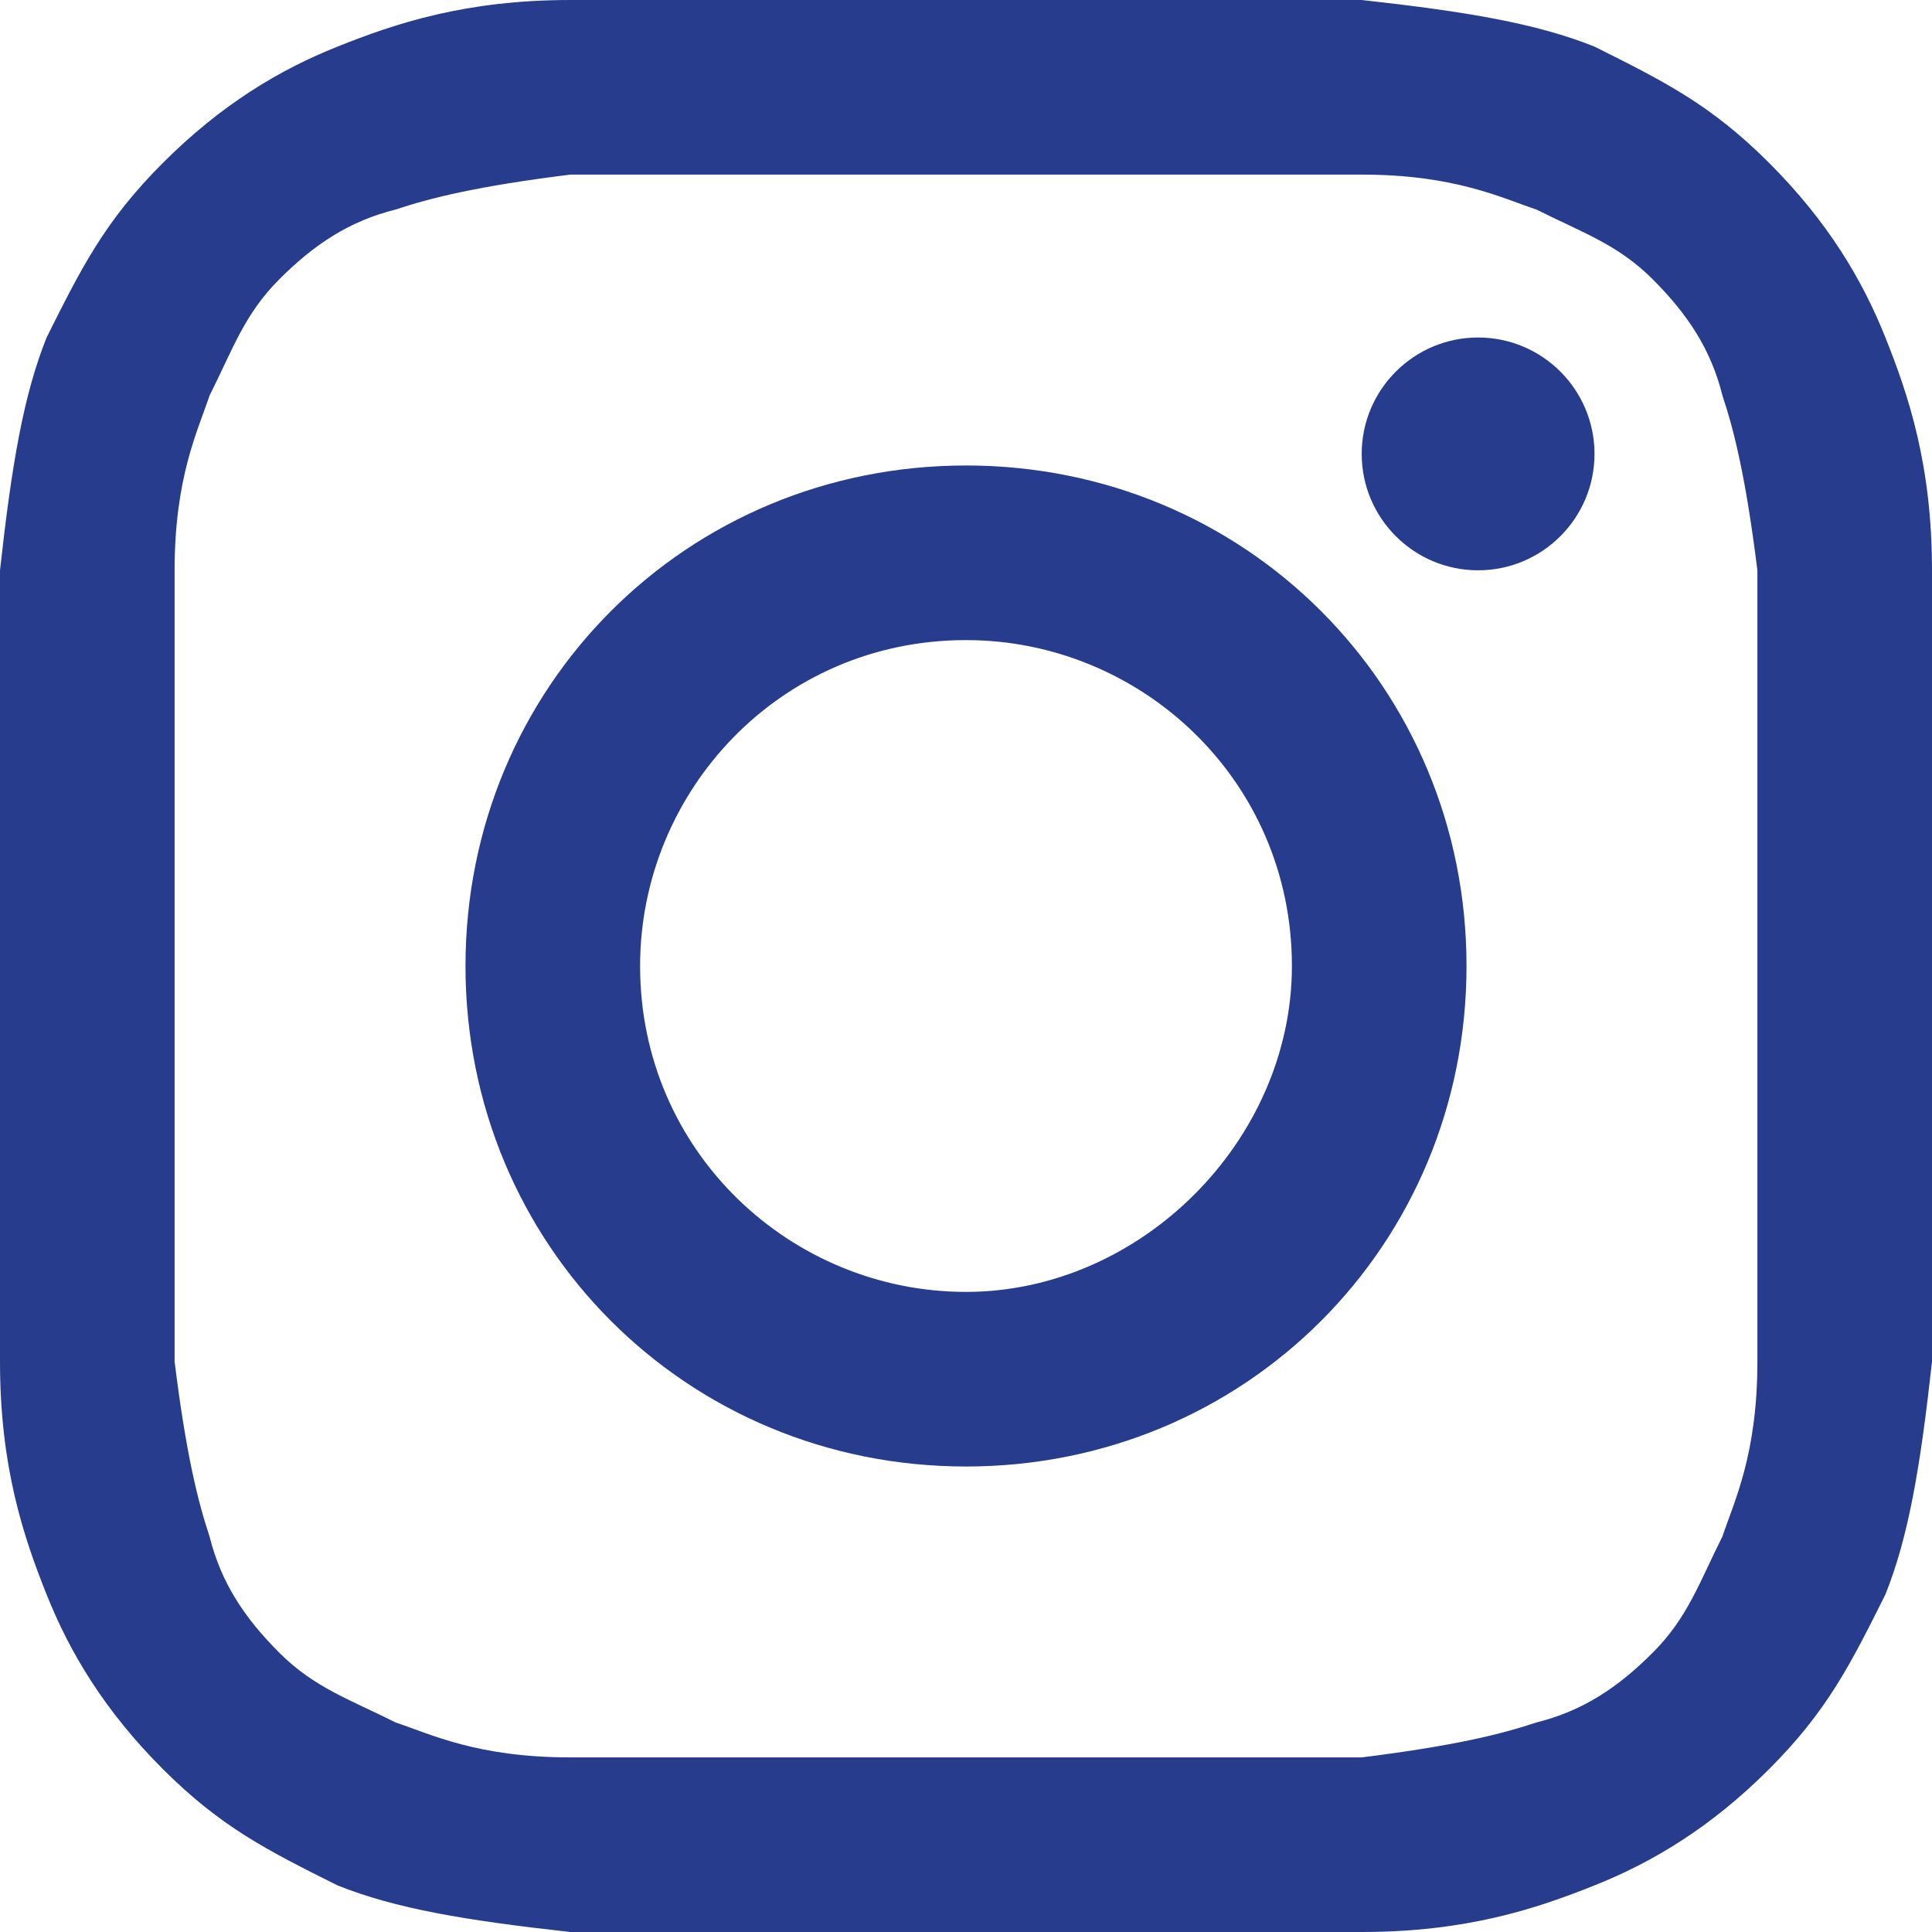
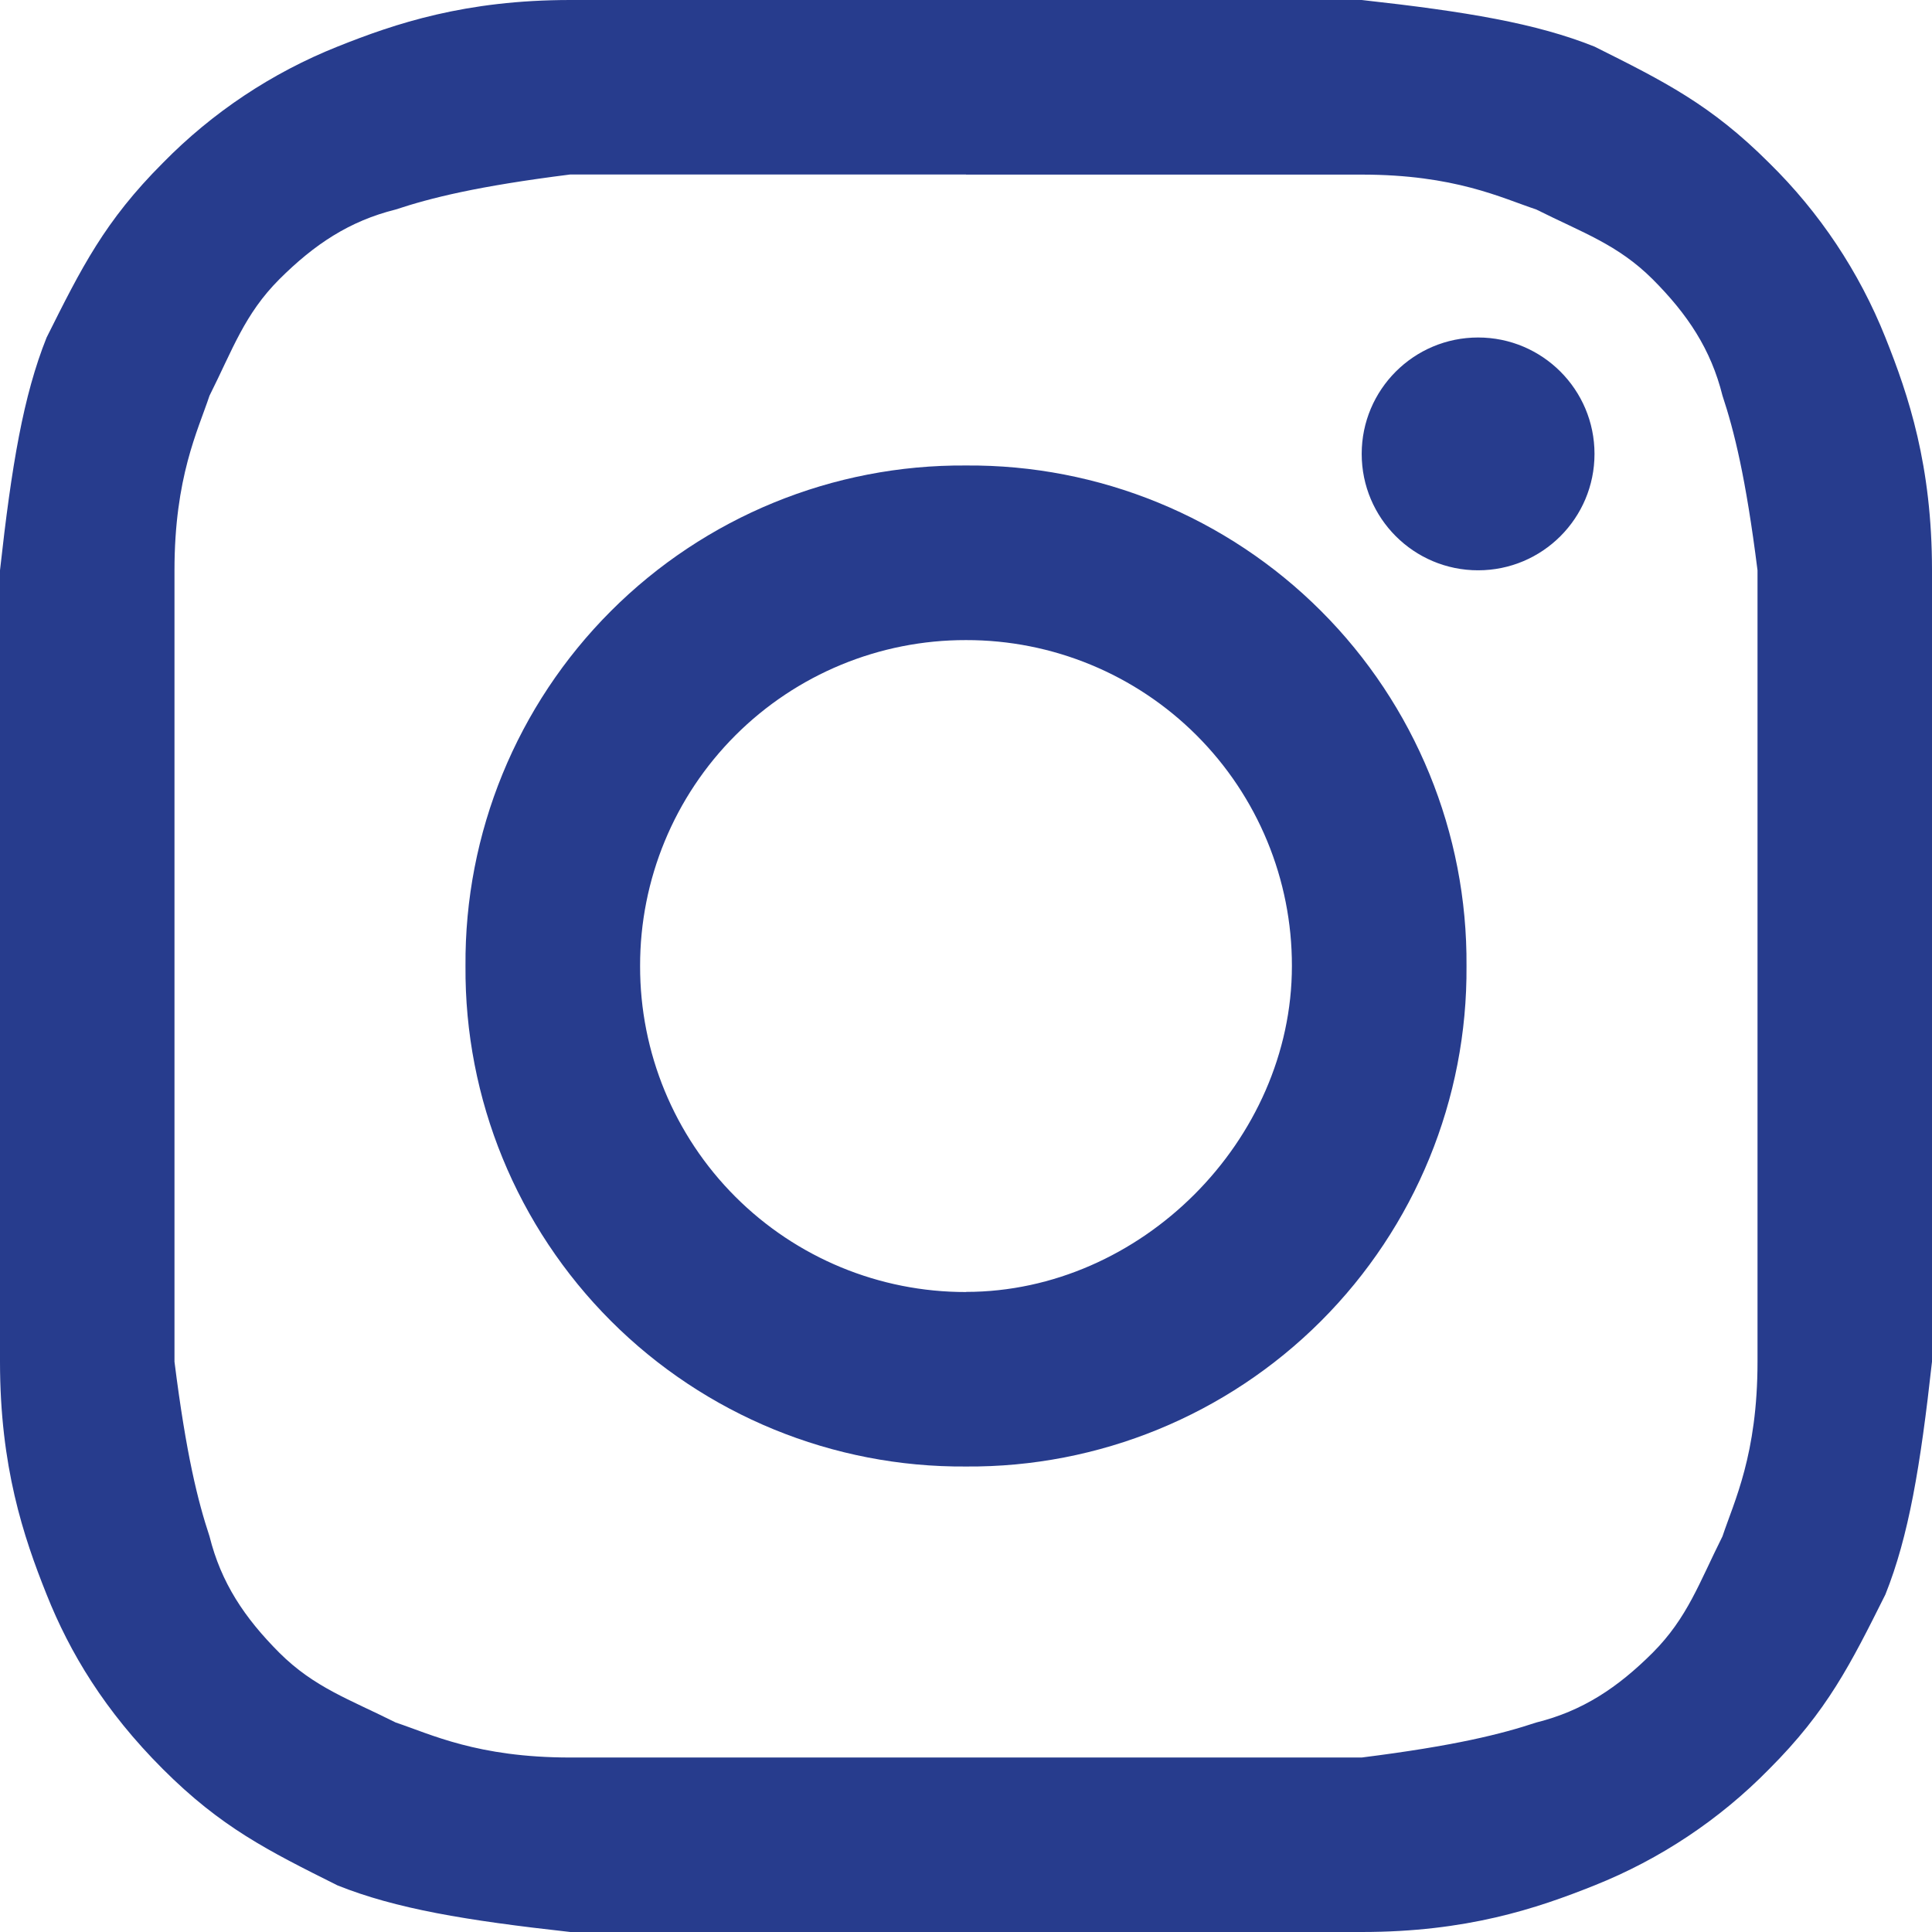
- <svg xmlns="http://www.w3.org/2000/svg" width="16" height="16" viewBox="0 0 16 16" fill="none">
-   <path d="M8 1.446C10.12 1.446 10.41 1.446 11.277 1.446C12.048 1.446 12.434 1.639 12.723 1.735C13.108 1.928 13.398 2.024 13.687 2.313C13.976 2.602 14.169 2.892 14.265 3.277C14.361 3.566 14.458 3.952 14.554 4.723C14.554 5.59 14.554 5.783 14.554 8C14.554 10.217 14.554 10.41 14.554 11.277C14.554 12.048 14.361 12.434 14.265 12.723C14.072 13.108 13.976 13.398 13.687 13.687C13.398 13.976 13.108 14.169 12.723 14.265C12.434 14.361 12.048 14.458 11.277 14.554C10.41 14.554 10.217 14.554 8 14.554C5.783 14.554 5.59 14.554 4.723 14.554C3.952 14.554 3.566 14.361 3.277 14.265C2.892 14.072 2.602 13.976 2.313 13.687C2.024 13.398 1.831 13.108 1.735 12.723C1.639 12.434 1.542 12.048 1.446 11.277C1.446 10.41 1.446 10.217 1.446 8C1.446 5.783 1.446 5.59 1.446 4.723C1.446 3.952 1.639 3.566 1.735 3.277C1.928 2.892 2.024 2.602 2.313 2.313C2.602 2.024 2.892 1.831 3.277 1.735C3.566 1.639 3.952 1.542 4.723 1.446C5.59 1.446 5.88 1.446 8 1.446ZM8 0C5.783 0 5.59 0 4.723 0C3.855 0 3.277 0.193 2.795 0.386C2.313 0.578 1.831 0.867 1.349 1.349C0.867 1.831 0.675 2.217 0.386 2.795C0.193 3.277 0.096 3.855 0 4.723C0 5.59 0 5.88 0 8C0 10.217 0 10.41 0 11.277C0 12.145 0.193 12.723 0.386 13.205C0.578 13.687 0.867 14.169 1.349 14.651C1.831 15.133 2.217 15.325 2.795 15.614C3.277 15.807 3.855 15.904 4.723 16C5.59 16 5.88 16 8 16C10.12 16 10.41 16 11.277 16C12.145 16 12.723 15.807 13.205 15.614C13.687 15.422 14.169 15.133 14.651 14.651C15.133 14.169 15.325 13.783 15.614 13.205C15.807 12.723 15.904 12.145 16 11.277C16 10.41 16 10.12 16 8C16 5.88 16 5.59 16 4.723C16 3.855 15.807 3.277 15.614 2.795C15.422 2.313 15.133 1.831 14.651 1.349C14.169 0.867 13.783 0.675 13.205 0.386C12.723 0.193 12.145 0.096 11.277 0C10.41 0 10.217 0 8 0Z" fill="#273C8D" />
-   <path d="M8 3.855C5.687 3.855 3.855 5.687 3.855 8C3.855 10.313 5.687 12.145 8 12.145C10.313 12.145 12.145 10.313 12.145 8C12.145 5.687 10.313 3.855 8 3.855ZM8 10.699C6.554 10.699 5.301 9.542 5.301 8C5.301 6.554 6.458 5.301 8 5.301C9.446 5.301 10.699 6.458 10.699 8C10.699 9.446 9.446 10.699 8 10.699Z" fill="#273C8D" />
-   <path d="M12.241 4.723C12.773 4.723 13.205 4.291 13.205 3.759C13.205 3.227 12.773 2.795 12.241 2.795C11.709 2.795 11.277 3.227 11.277 3.759C11.277 4.291 11.709 4.723 12.241 4.723Z" fill="#273C8D" />
+ <svg xmlns="http://www.w3.org/2000/svg" width="16" height="16" fill="none">
+   <path d="M8 1.446h3.277c.771 0 1.157.193 1.446.289.385.193.675.29.964.578.289.29.482.579.578.964.096.29.193.675.29 1.446v6.554c0 .771-.194 1.157-.29 1.446-.193.385-.29.675-.578.964-.29.289-.579.482-.964.578-.29.096-.675.193-1.446.29H4.723c-.771 0-1.157-.194-1.446-.29-.385-.193-.675-.29-.964-.578-.289-.29-.482-.579-.578-.964-.096-.29-.193-.675-.29-1.446V4.723c0-.771.194-1.157.29-1.446.193-.385.29-.675.578-.964.29-.289.579-.482.964-.578.29-.096.675-.193 1.446-.29H8zM8 0H4.723c-.868 0-1.446.193-1.928.386a4.209 4.209 0 00-1.446.963c-.482.482-.674.868-.963 1.446-.193.482-.29 1.06-.386 1.928v6.554c0 .868.193 1.446.386 1.928.192.482.481.964.963 1.446s.868.674 1.446.963c.482.193 1.06.29 1.928.386h6.554c.868 0 1.446-.193 1.928-.386a4.21 4.21 0 001.446-.963c.482-.482.674-.868.963-1.446.193-.482.29-1.06.386-1.928V4.723c0-.868-.193-1.446-.386-1.928a4.21 4.21 0 00-.963-1.446c-.482-.482-.868-.674-1.446-.963-.482-.193-1.06-.29-1.928-.386H8z" fill="#273C8D" />
+   <path d="M8 3.855A4.114 4.114 0 003.855 8 4.114 4.114 0 008 12.145 4.114 4.114 0 0012.145 8 4.114 4.114 0 008 3.855zM8 10.7A2.694 2.694 0 015.301 8 2.694 2.694 0 018 5.301 2.694 2.694 0 0110.699 8c0 1.446-1.253 2.699-2.699 2.699zm4.241-5.977a.964.964 0 100-1.928.964.964 0 000 1.928z" fill="#273C8D" />
</svg>
